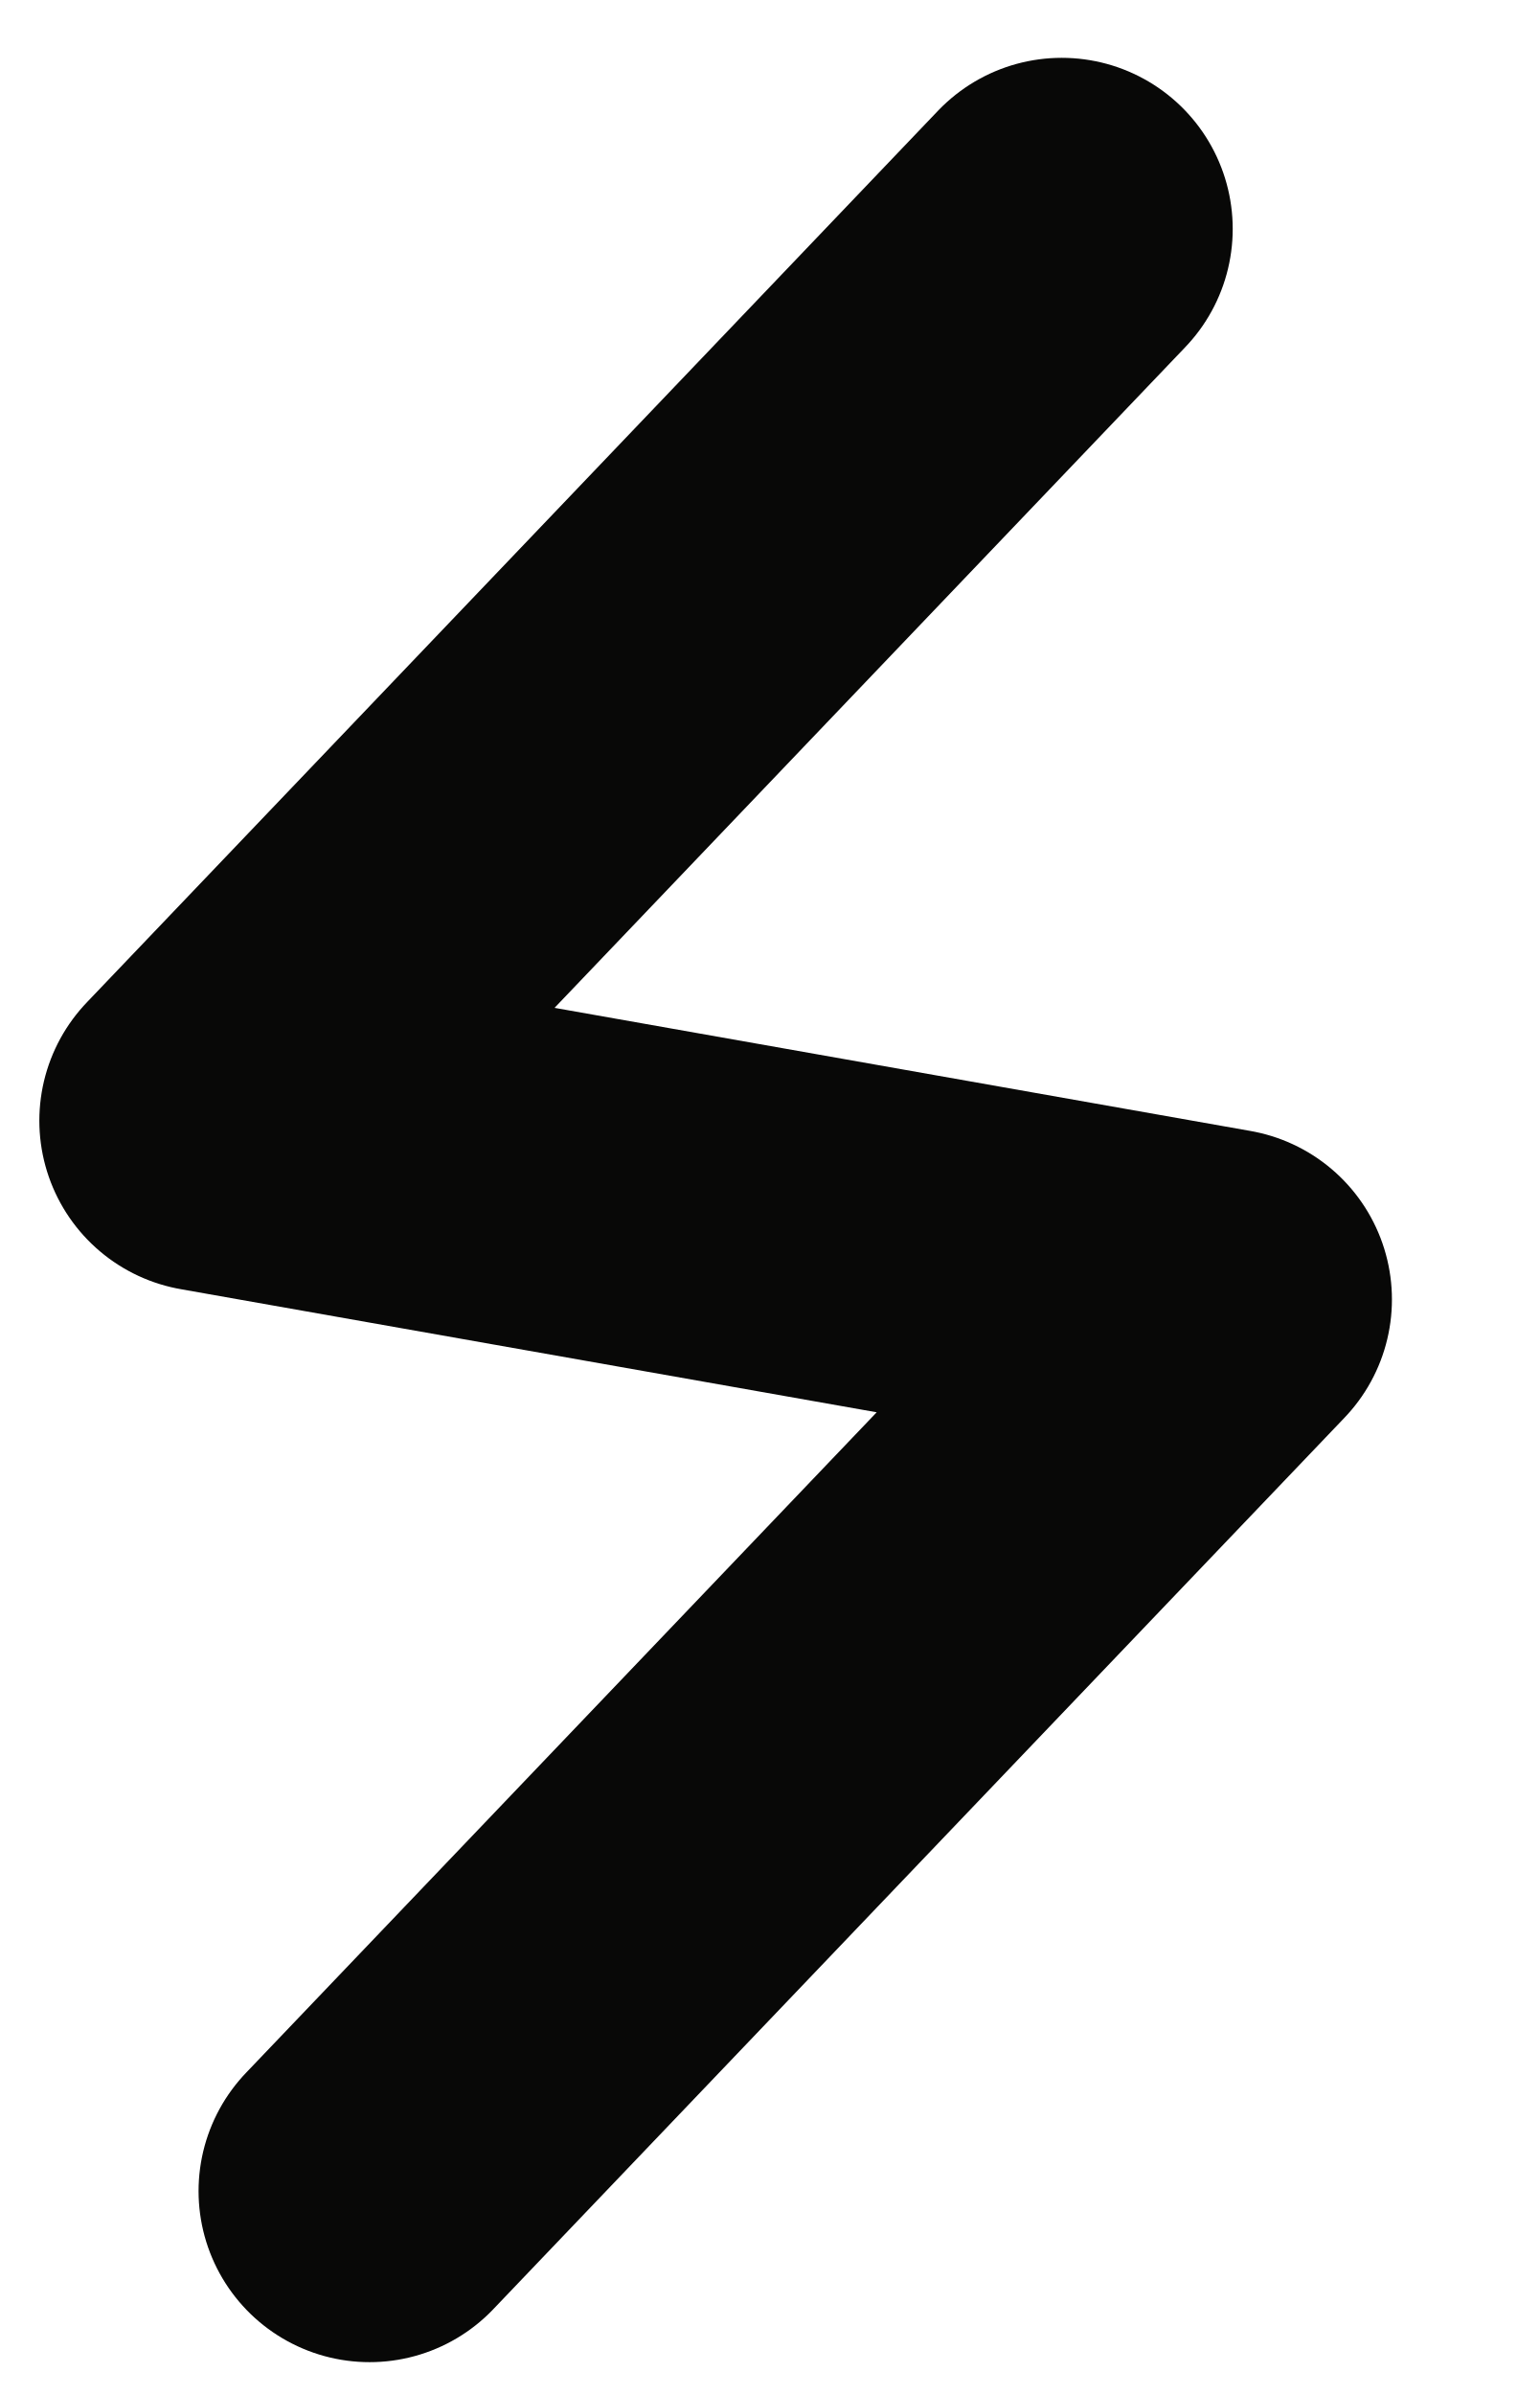
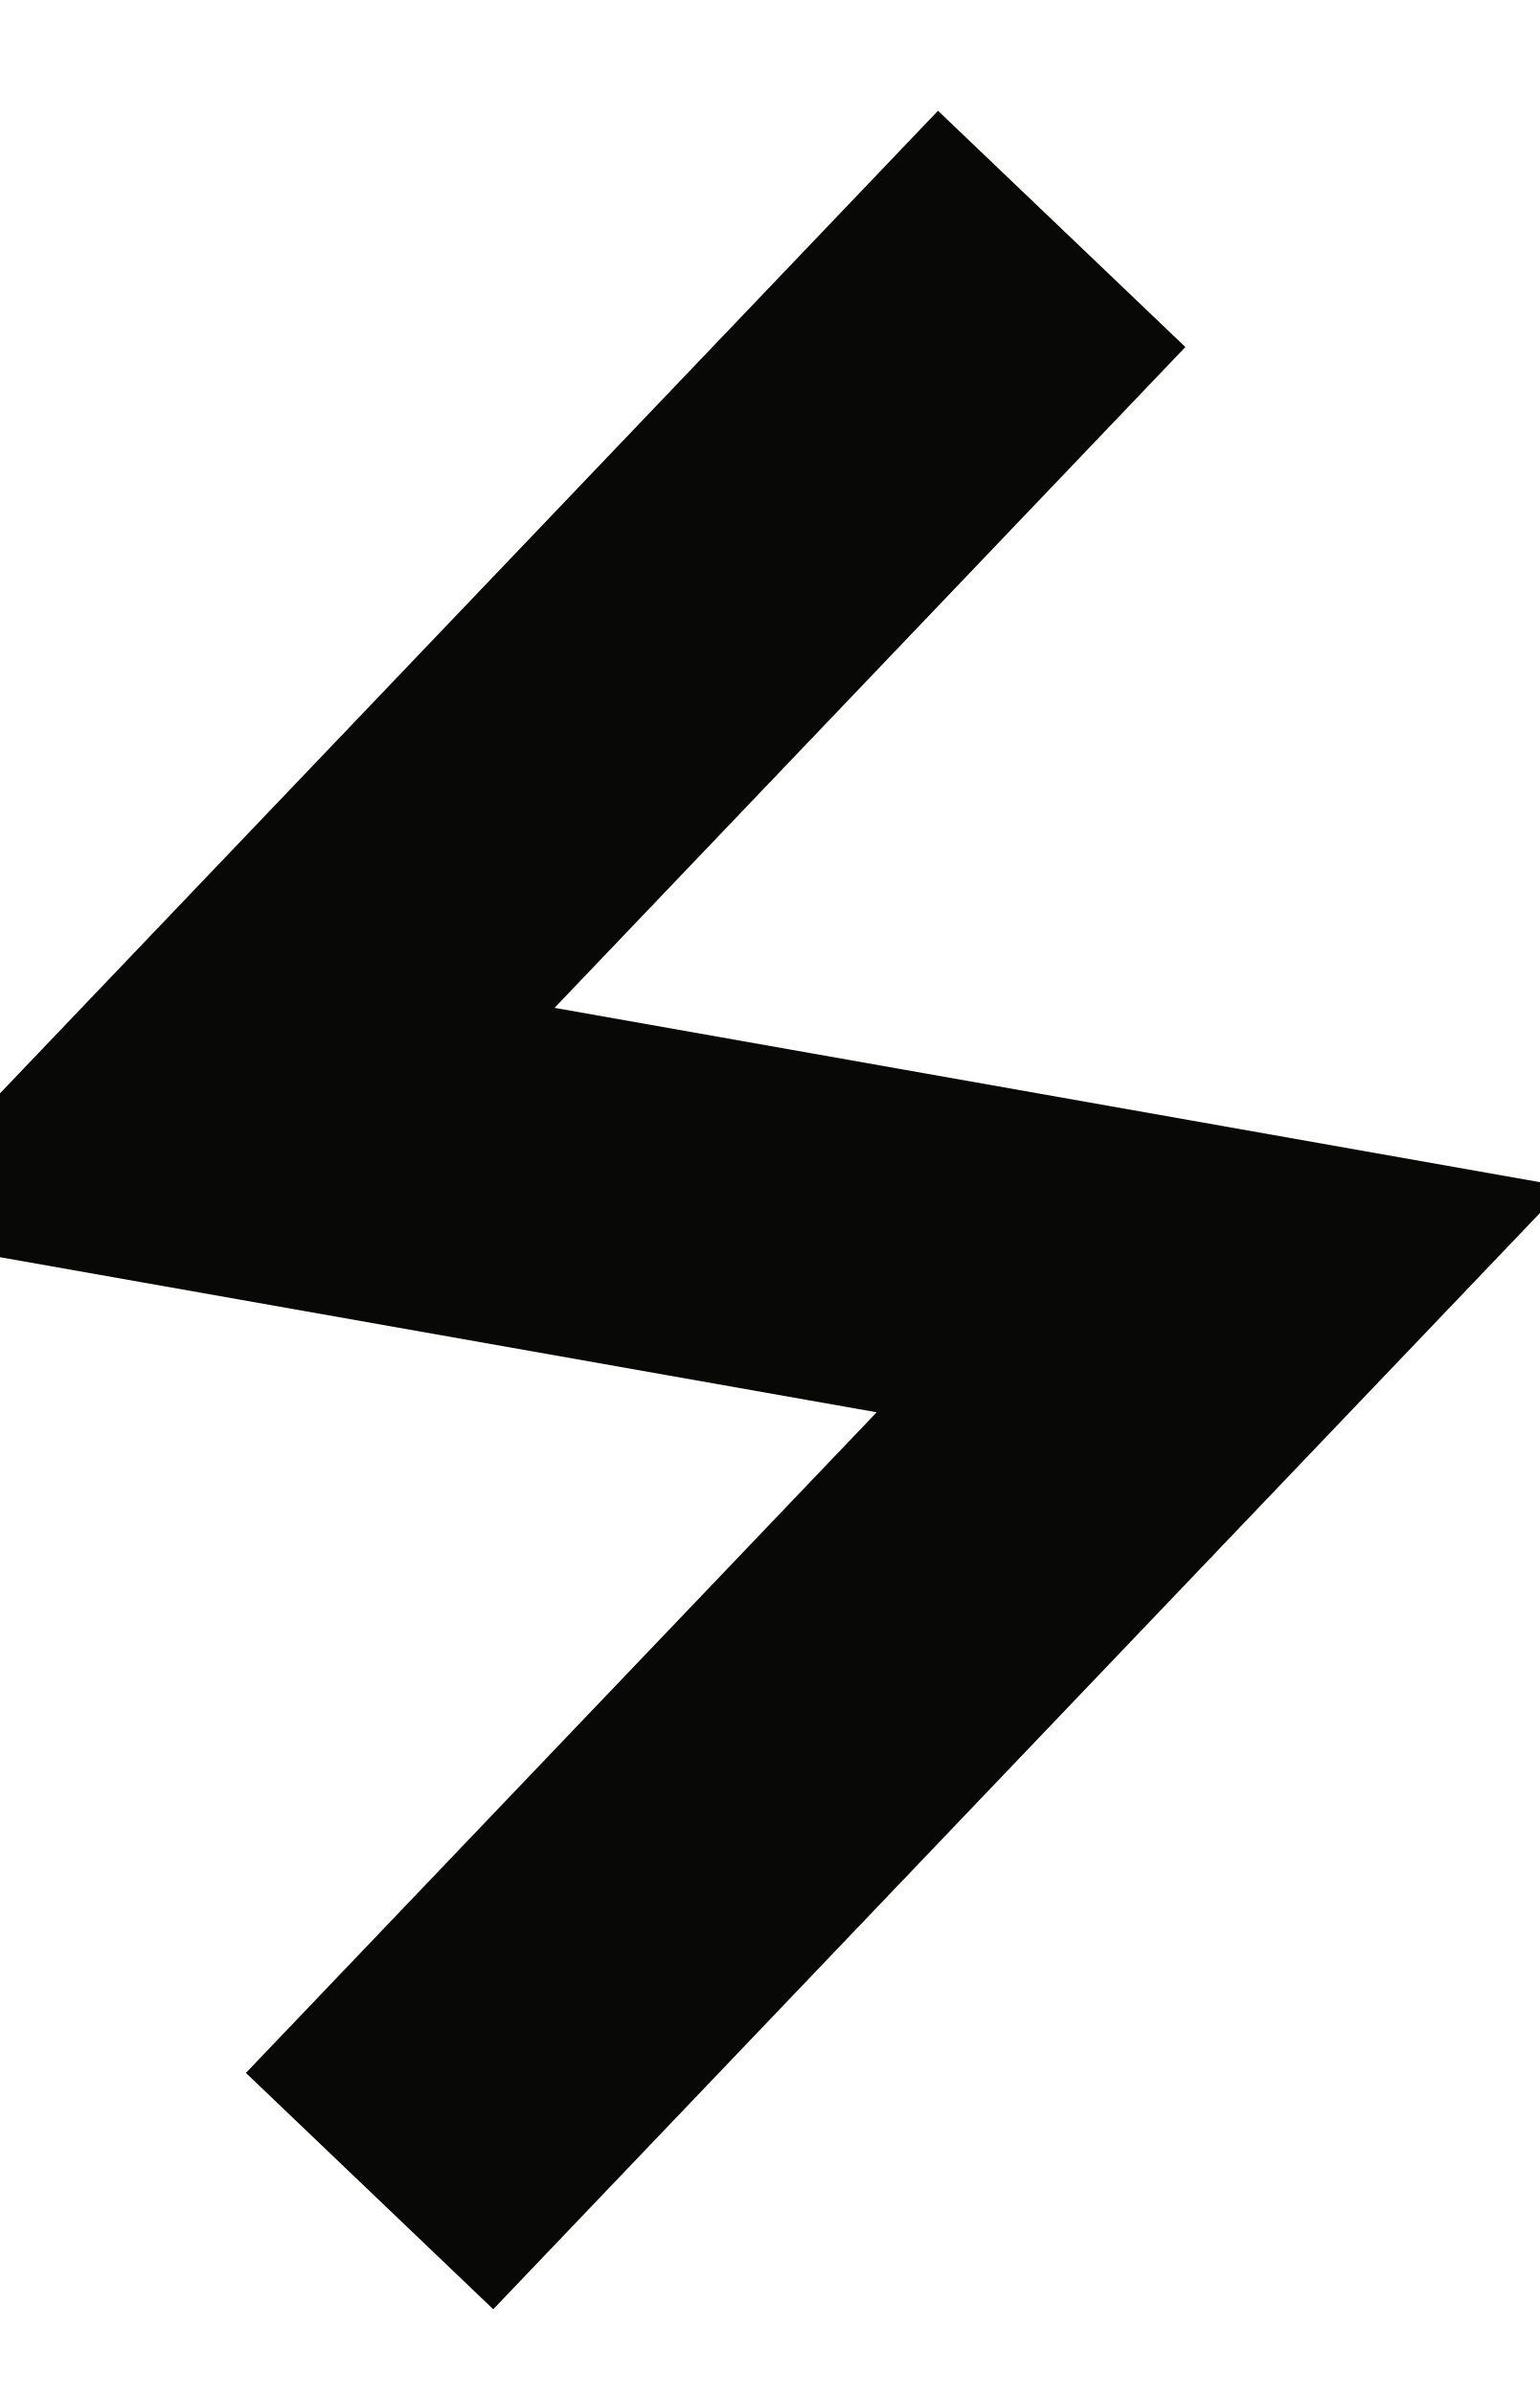
<svg xmlns="http://www.w3.org/2000/svg" width="9" height="14" viewBox="0 0 9 14" fill="none">
-   <path d="M6.208 1.338L1.23 6.551L7.139 7.596L2.161 12.808" stroke="#080807" stroke-width="2" stroke-linecap="round" stroke-linejoin="round" />
+   <path d="M6.208 1.338L1.23 6.551L7.139 7.596L2.161 12.808" stroke="#080807" stroke-width="2" strokeLinecap="round" strokeLinejoin="round" />
</svg>
